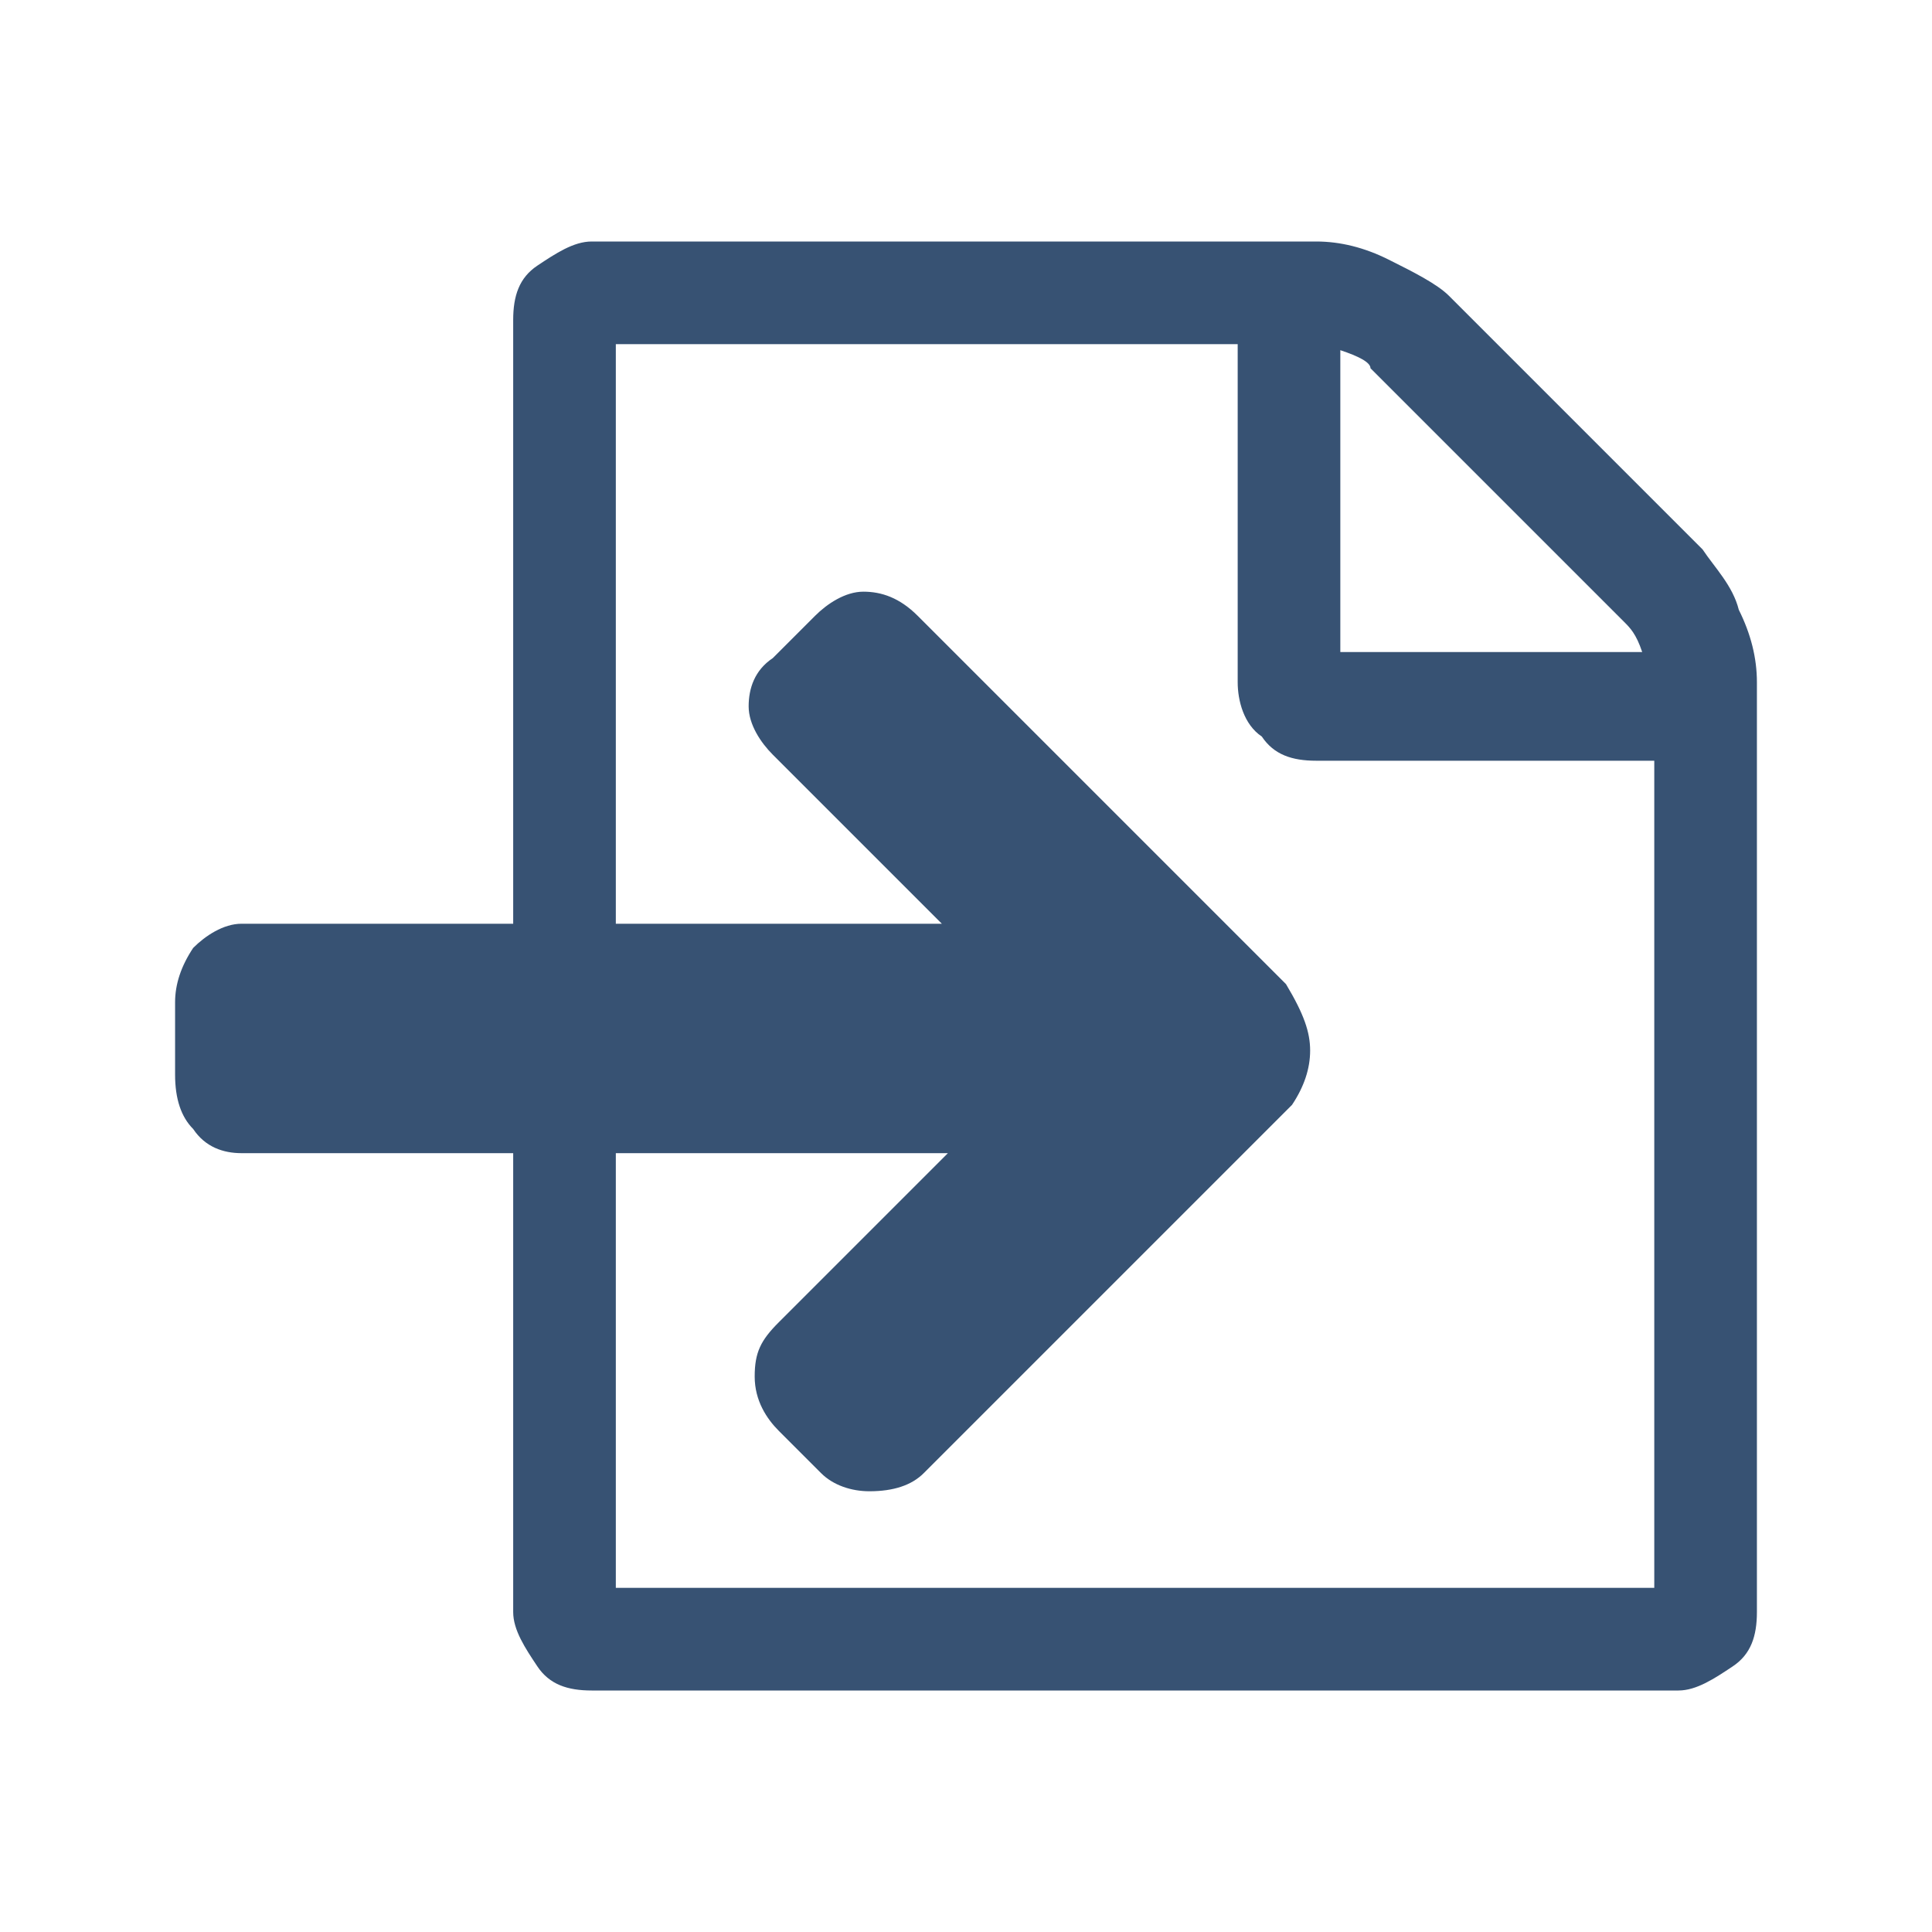
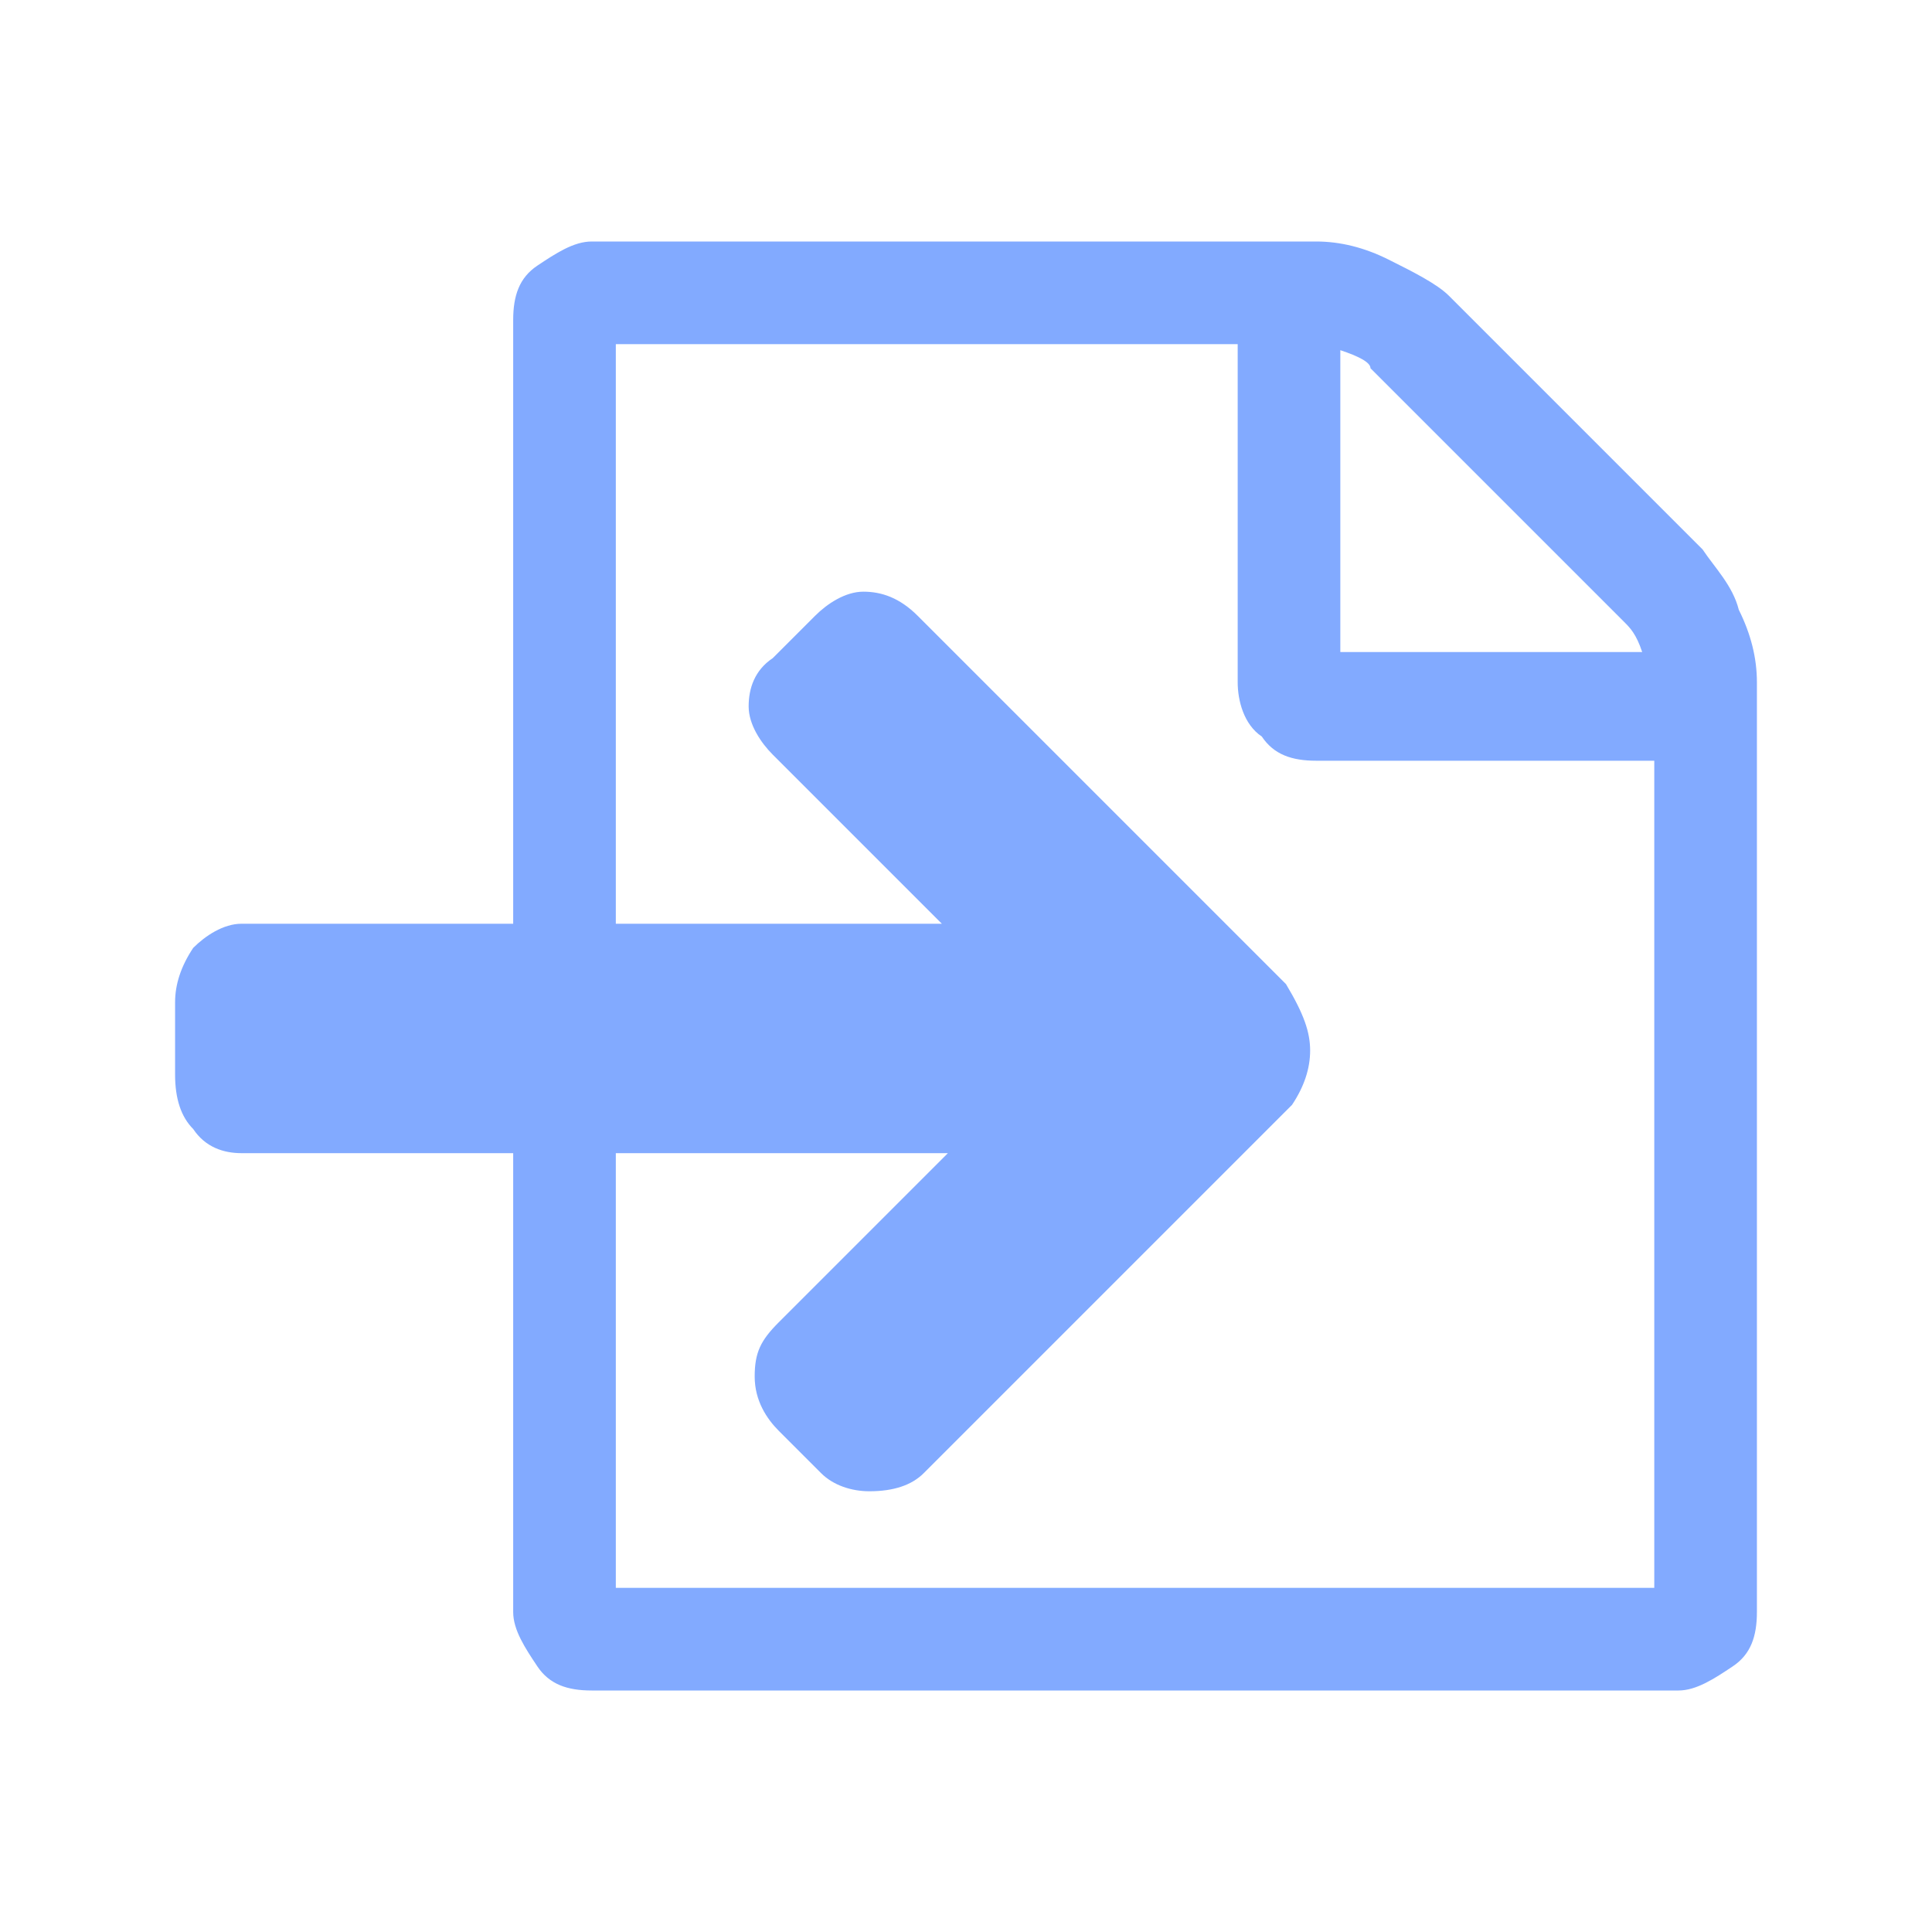
- <svg xmlns="http://www.w3.org/2000/svg" viewBox="984 984 32 32">
-   <path fill="none" d="M-43.8-437.5H2700v2625H-43.8z" />
-   <path fill="#375273" d="M1012.2 993.1c.2.3.5.6.6 1 .2.4.3.8.3 1.2v15.4c0 .4-.1.7-.4.9-.3.2-.6.4-.9.4h-18c-.4 0-.7-.1-.9-.4-.2-.3-.4-.6-.4-.9v-21.4c0-.4.1-.7.4-.9.3-.2.6-.4.9-.4h12c.4 0 .8.1 1.2.3.4.2.8.4 1 .6l4.2 4.2zm-.8 17.2v-13.7h-5.6c-.4 0-.7-.1-.9-.4-.3-.2-.4-.6-.4-.9v-5.6h-10.3v20.6h17.2zm-5.2-20.5v5h5c-.1-.3-.2-.4-.3-.5l-4.2-4.2c0-.1-.2-.2-.5-.3z" />
-   <path fill="#375273" d="M1005.7 1001.4c0 .3-.1.6-.3.9l-6.1 6.1c-.2.2-.5.3-.9.3-.3 0-.6-.1-.8-.3l-.7-.7c-.2-.2-.4-.5-.4-.9s.1-.6.4-.9l2.8-2.8H988c-.3 0-.6-.1-.8-.4-.2-.2-.3-.5-.3-.9v-1.2c0-.3.1-.6.3-.9.2-.2.5-.4.8-.4h11.6l-2.8-2.8c-.2-.2-.4-.5-.4-.8 0-.3.1-.6.4-.8l.7-.7c.2-.2.5-.4.8-.4.3 0 .6.1.9.4l6.1 6.1c.3.5.4.8.4 1.1z" />
+ <svg xmlns="http://www.w3.org/2000/svg" viewBox="984 984 32 32" version="1.1" id="svg533">
+   <defs id="defs537" />
+   <path id="path527" d="M-43.8-437.5H2700v2625H-43.8z" fill="none" />
+   <path id="path529" d="M1012.2 993.1c.2.3.5.6.6 1 .2.4.3.8.3 1.2v15.4c0 .4-.1.7-.4.9-.3.2-.6.4-.9.4h-18c-.4 0-.7-.1-.9-.4-.2-.3-.4-.6-.4-.9v-21.4c0-.4.1-.7.4-.9.3-.2.6-.4.9-.4h12c.4 0 .8.1 1.2.3.4.2.8.4 1 .6l4.2 4.2zm-.8 17.2v-13.7h-5.6c-.4 0-.7-.1-.9-.4-.3-.2-.4-.6-.4-.9v-5.6h-10.3v20.6h17.2zm-5.2-20.5v5h5c-.1-.3-.2-.4-.3-.5l-4.2-4.2c0-.1-.2-.2-.5-.3z" fill="#82aaff" />
+   <path id="path531" d="M1005.7 1001.4c0 .3-.1.6-.3.9l-6.1 6.1c-.2.2-.5.3-.9.3-.3 0-.6-.1-.8-.3l-.7-.7c-.2-.2-.4-.5-.4-.9s.1-.6.4-.9l2.8-2.8H988c-.3 0-.6-.1-.8-.4-.2-.2-.3-.5-.3-.9v-1.2c0-.3.1-.6.3-.9.2-.2.5-.4.8-.4h11.6l-2.8-2.8c-.2-.2-.4-.5-.4-.8 0-.3.1-.6.4-.8l.7-.7c.2-.2.5-.4.8-.4.3 0 .6.1.9.4l6.1 6.1c.3.5.4.8.4 1.1z" fill="#82aaff" />
</svg>
